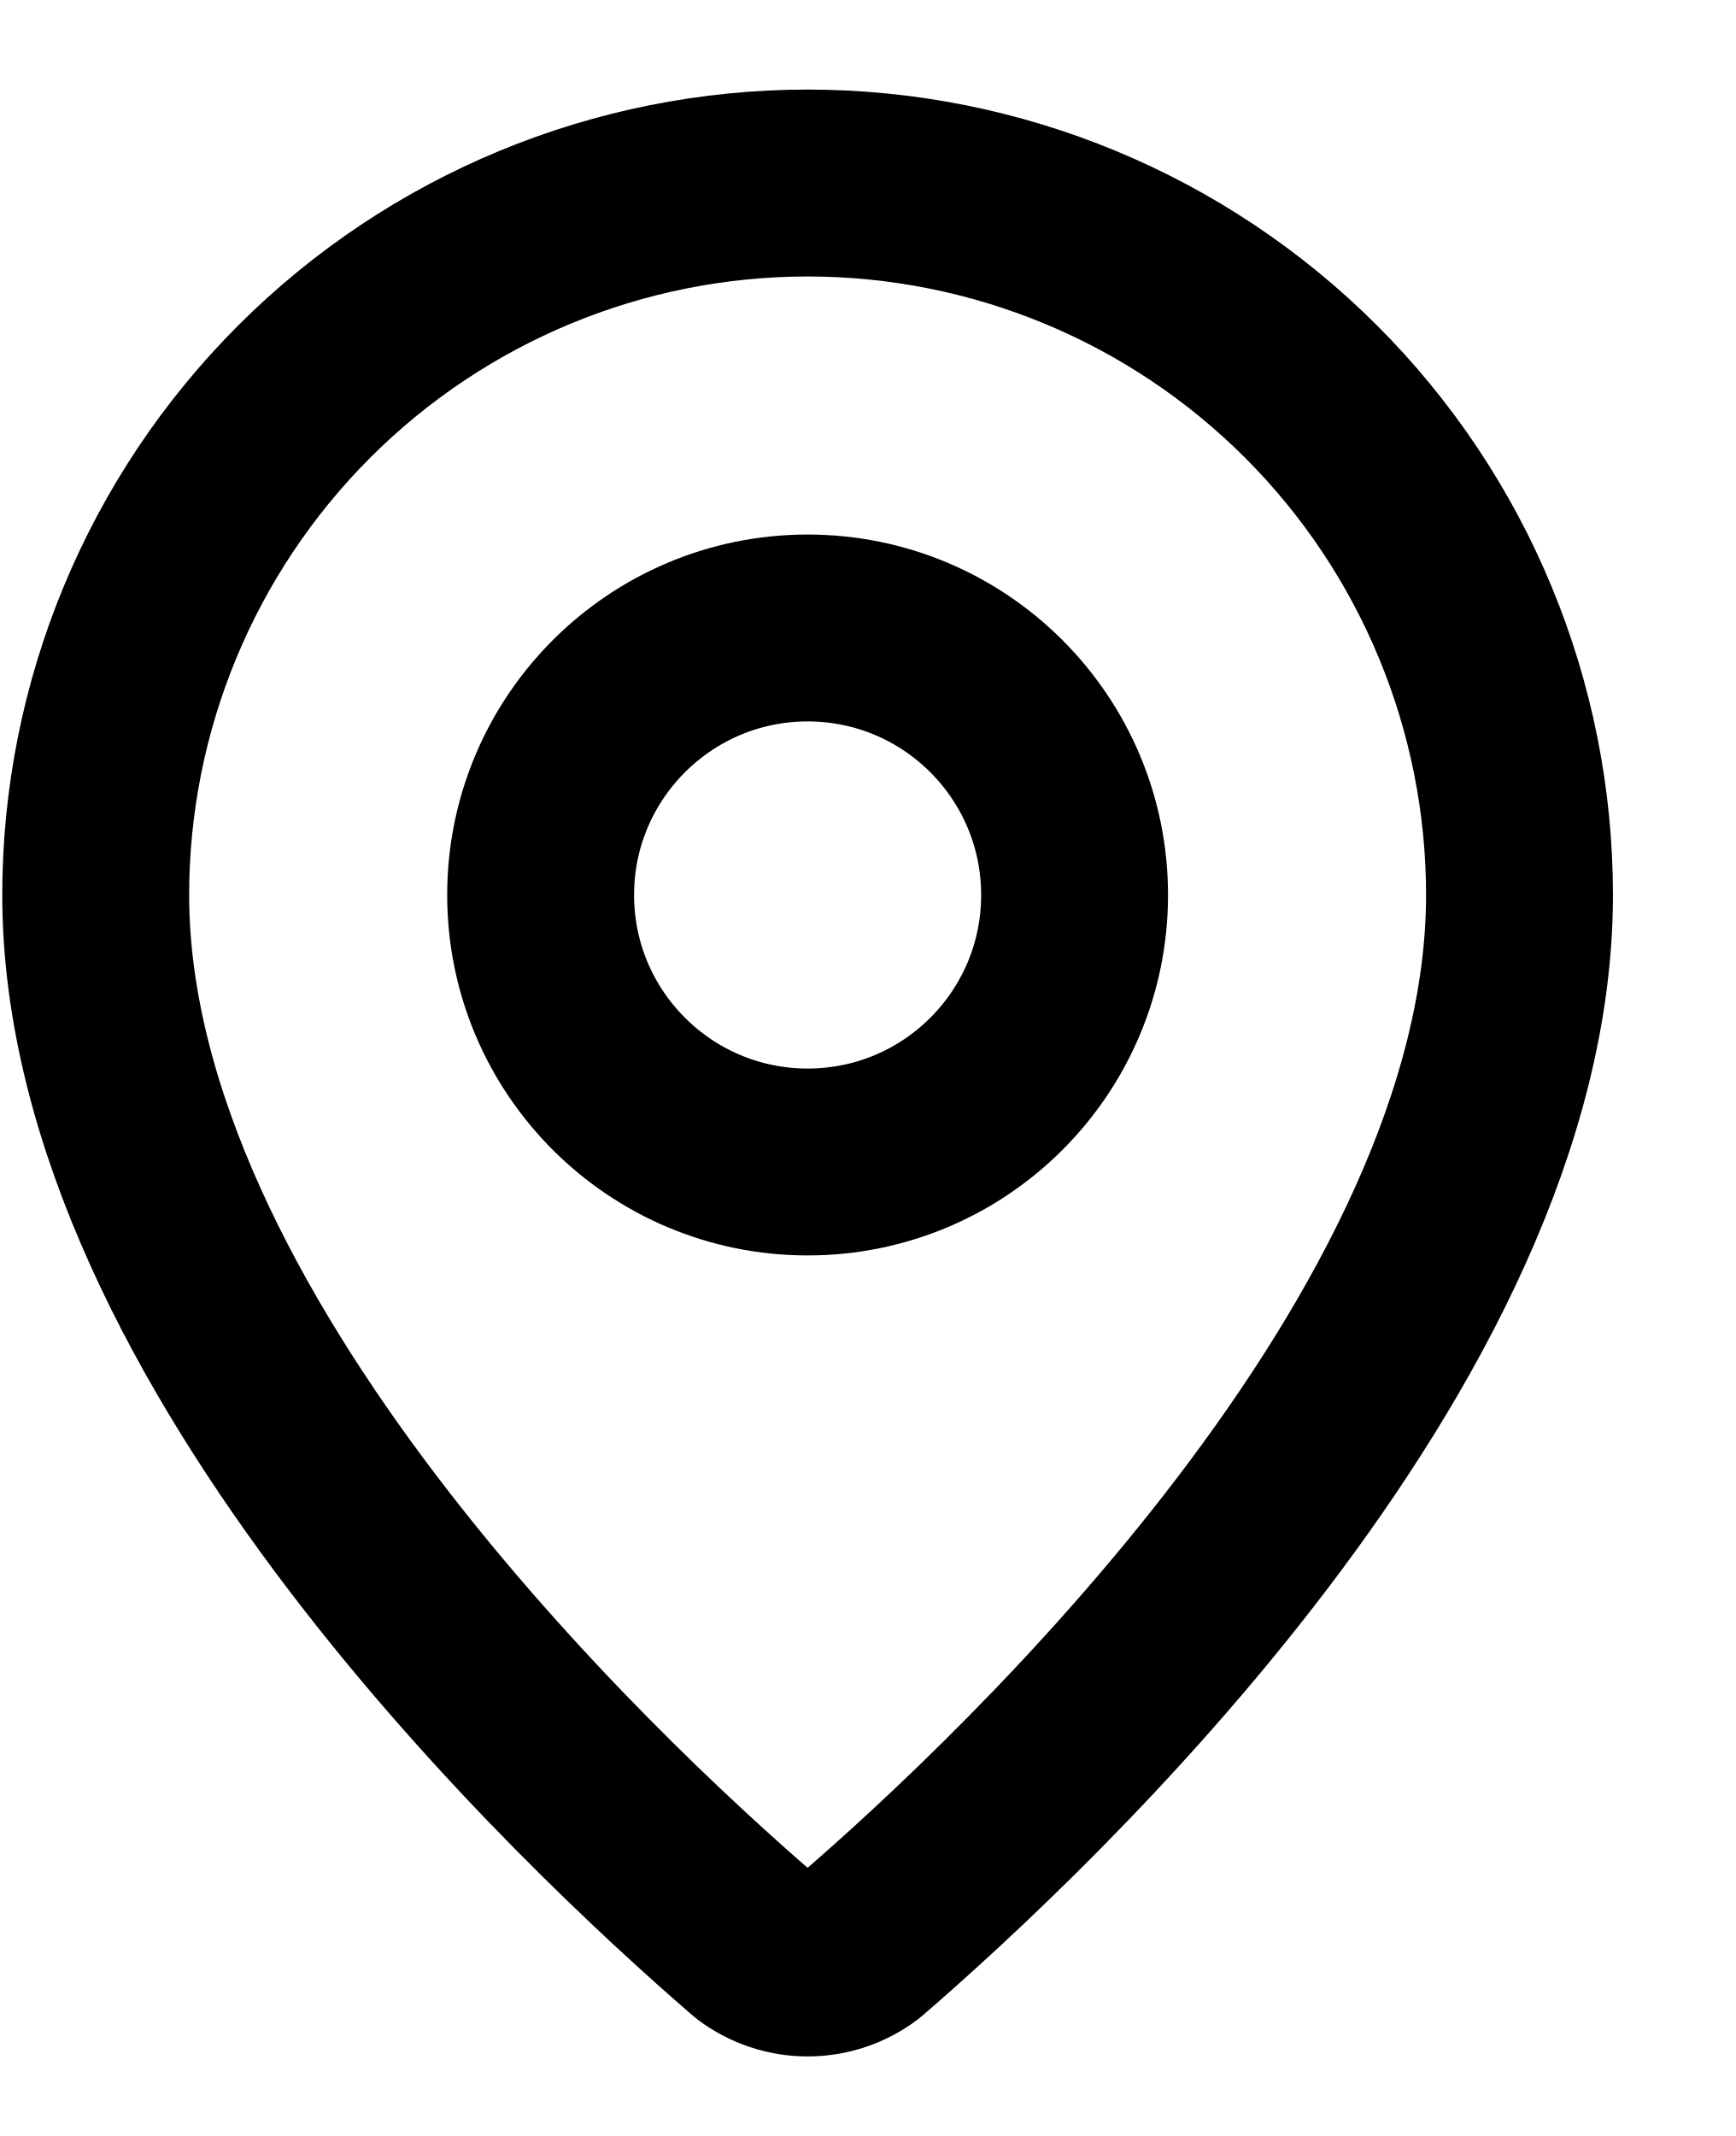
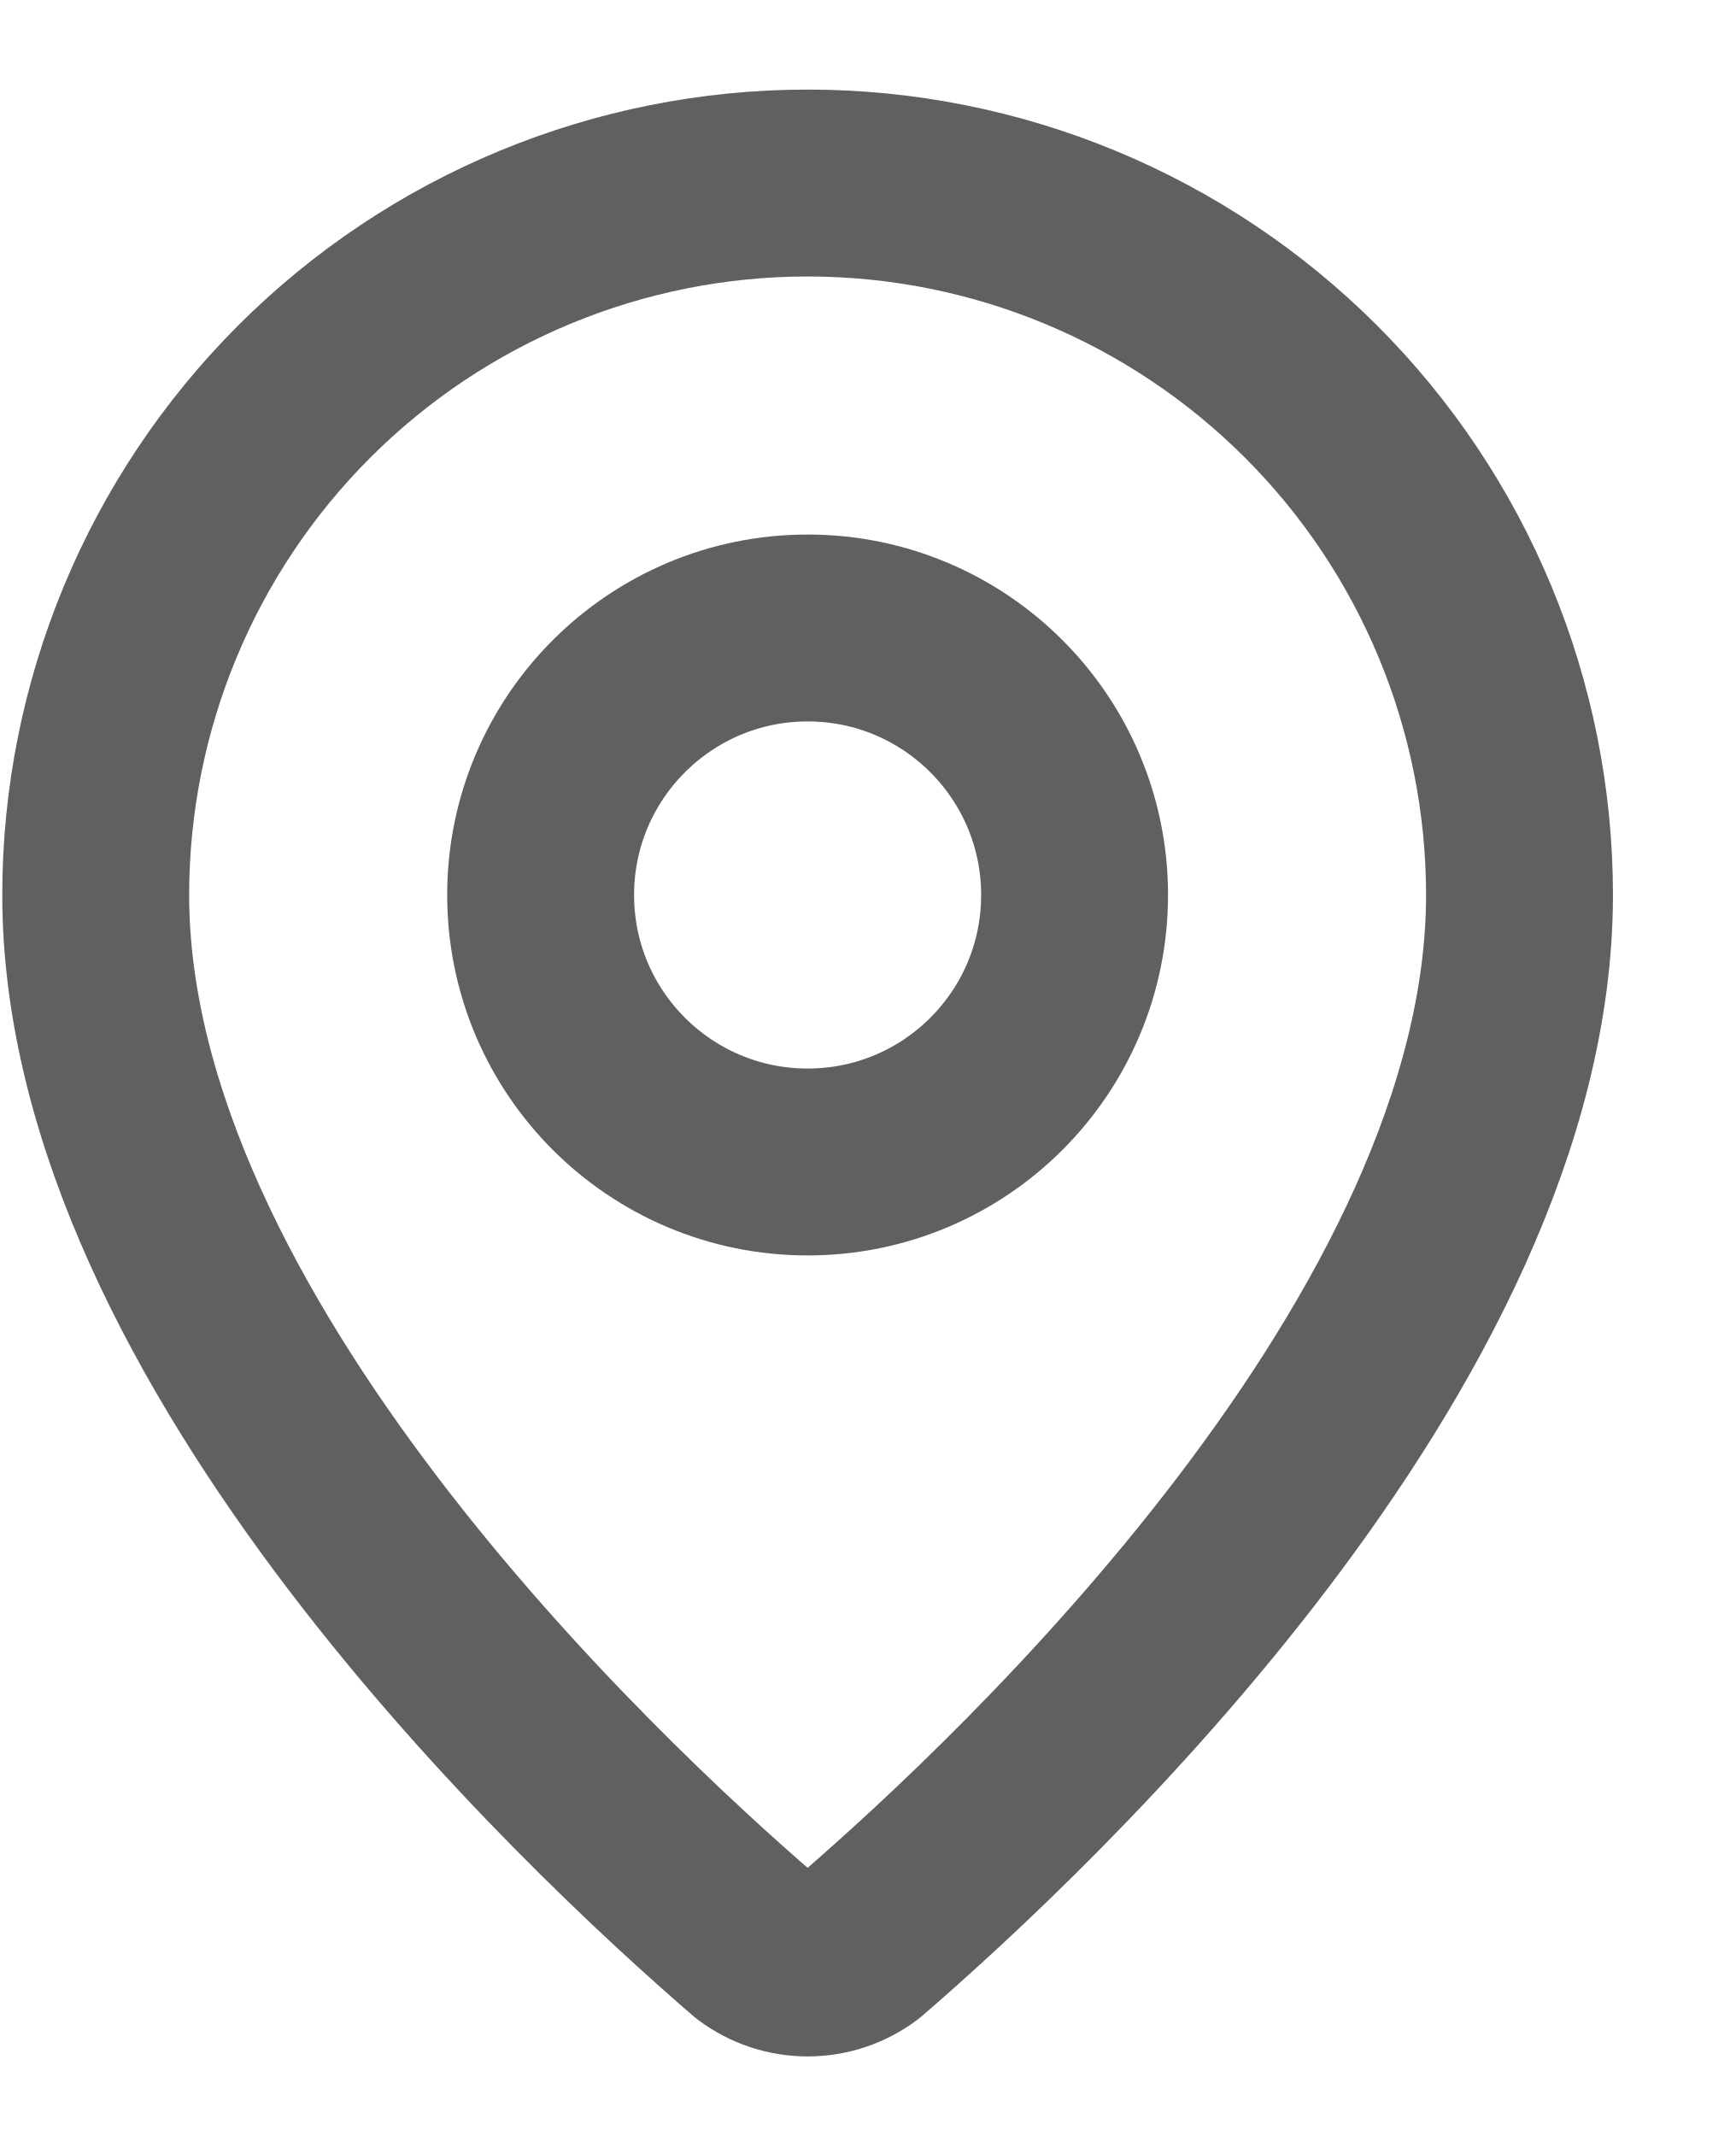
<svg xmlns="http://www.w3.org/2000/svg" width="13" height="16" viewBox="0 0 13 16" fill="none">
-   <path d="M11.383 6.704C11.383 10.033 7.691 13.5 6.451 14.57C6.335 14.657 6.195 14.704 6.05 14.704C5.906 14.704 5.765 14.657 5.649 14.57C4.409 13.5 0.717 10.033 0.717 6.704C0.717 5.29 1.279 3.933 2.279 2.933C3.279 1.933 4.636 1.371 6.05 1.371C7.465 1.371 8.821 1.933 9.821 2.933C10.822 3.933 11.383 5.29 11.383 6.704Z" stroke="currentColor" stroke-width="1.4" stroke-linecap="round" stroke-linejoin="round" />
-   <path d="M6.05 8.704C7.155 8.704 8.05 7.809 8.05 6.704C8.05 5.6 7.155 4.704 6.05 4.704C4.946 4.704 4.05 5.6 4.05 6.704C4.05 7.809 4.946 8.704 6.05 8.704Z" stroke="currentColor" stroke-width="1.4" stroke-linecap="round" stroke-linejoin="round" />
+   <path d="M11.383 6.704C11.383 10.033 7.691 13.5 6.451 14.57C6.335 14.657 6.195 14.704 6.05 14.704C5.906 14.704 5.765 14.657 5.649 14.57C4.409 13.5 0.717 10.033 0.717 6.704C0.717 5.29 1.279 3.933 2.279 2.933C3.279 1.933 4.636 1.371 6.05 1.371C7.465 1.371 8.821 1.933 9.821 2.933C10.822 3.933 11.383 5.29 11.383 6.704Z" stroke="#606060" stroke-width="1.4" stroke-linecap="round" stroke-linejoin="round" />
+   <path d="M6.05 8.704C7.155 8.704 8.05 7.809 8.05 6.704C8.05 5.6 7.155 4.704 6.05 4.704C4.946 4.704 4.05 5.6 4.05 6.704C4.05 7.809 4.946 8.704 6.05 8.704Z" stroke="#606060" stroke-width="1.4" stroke-linecap="round" stroke-linejoin="round" />
</svg>
